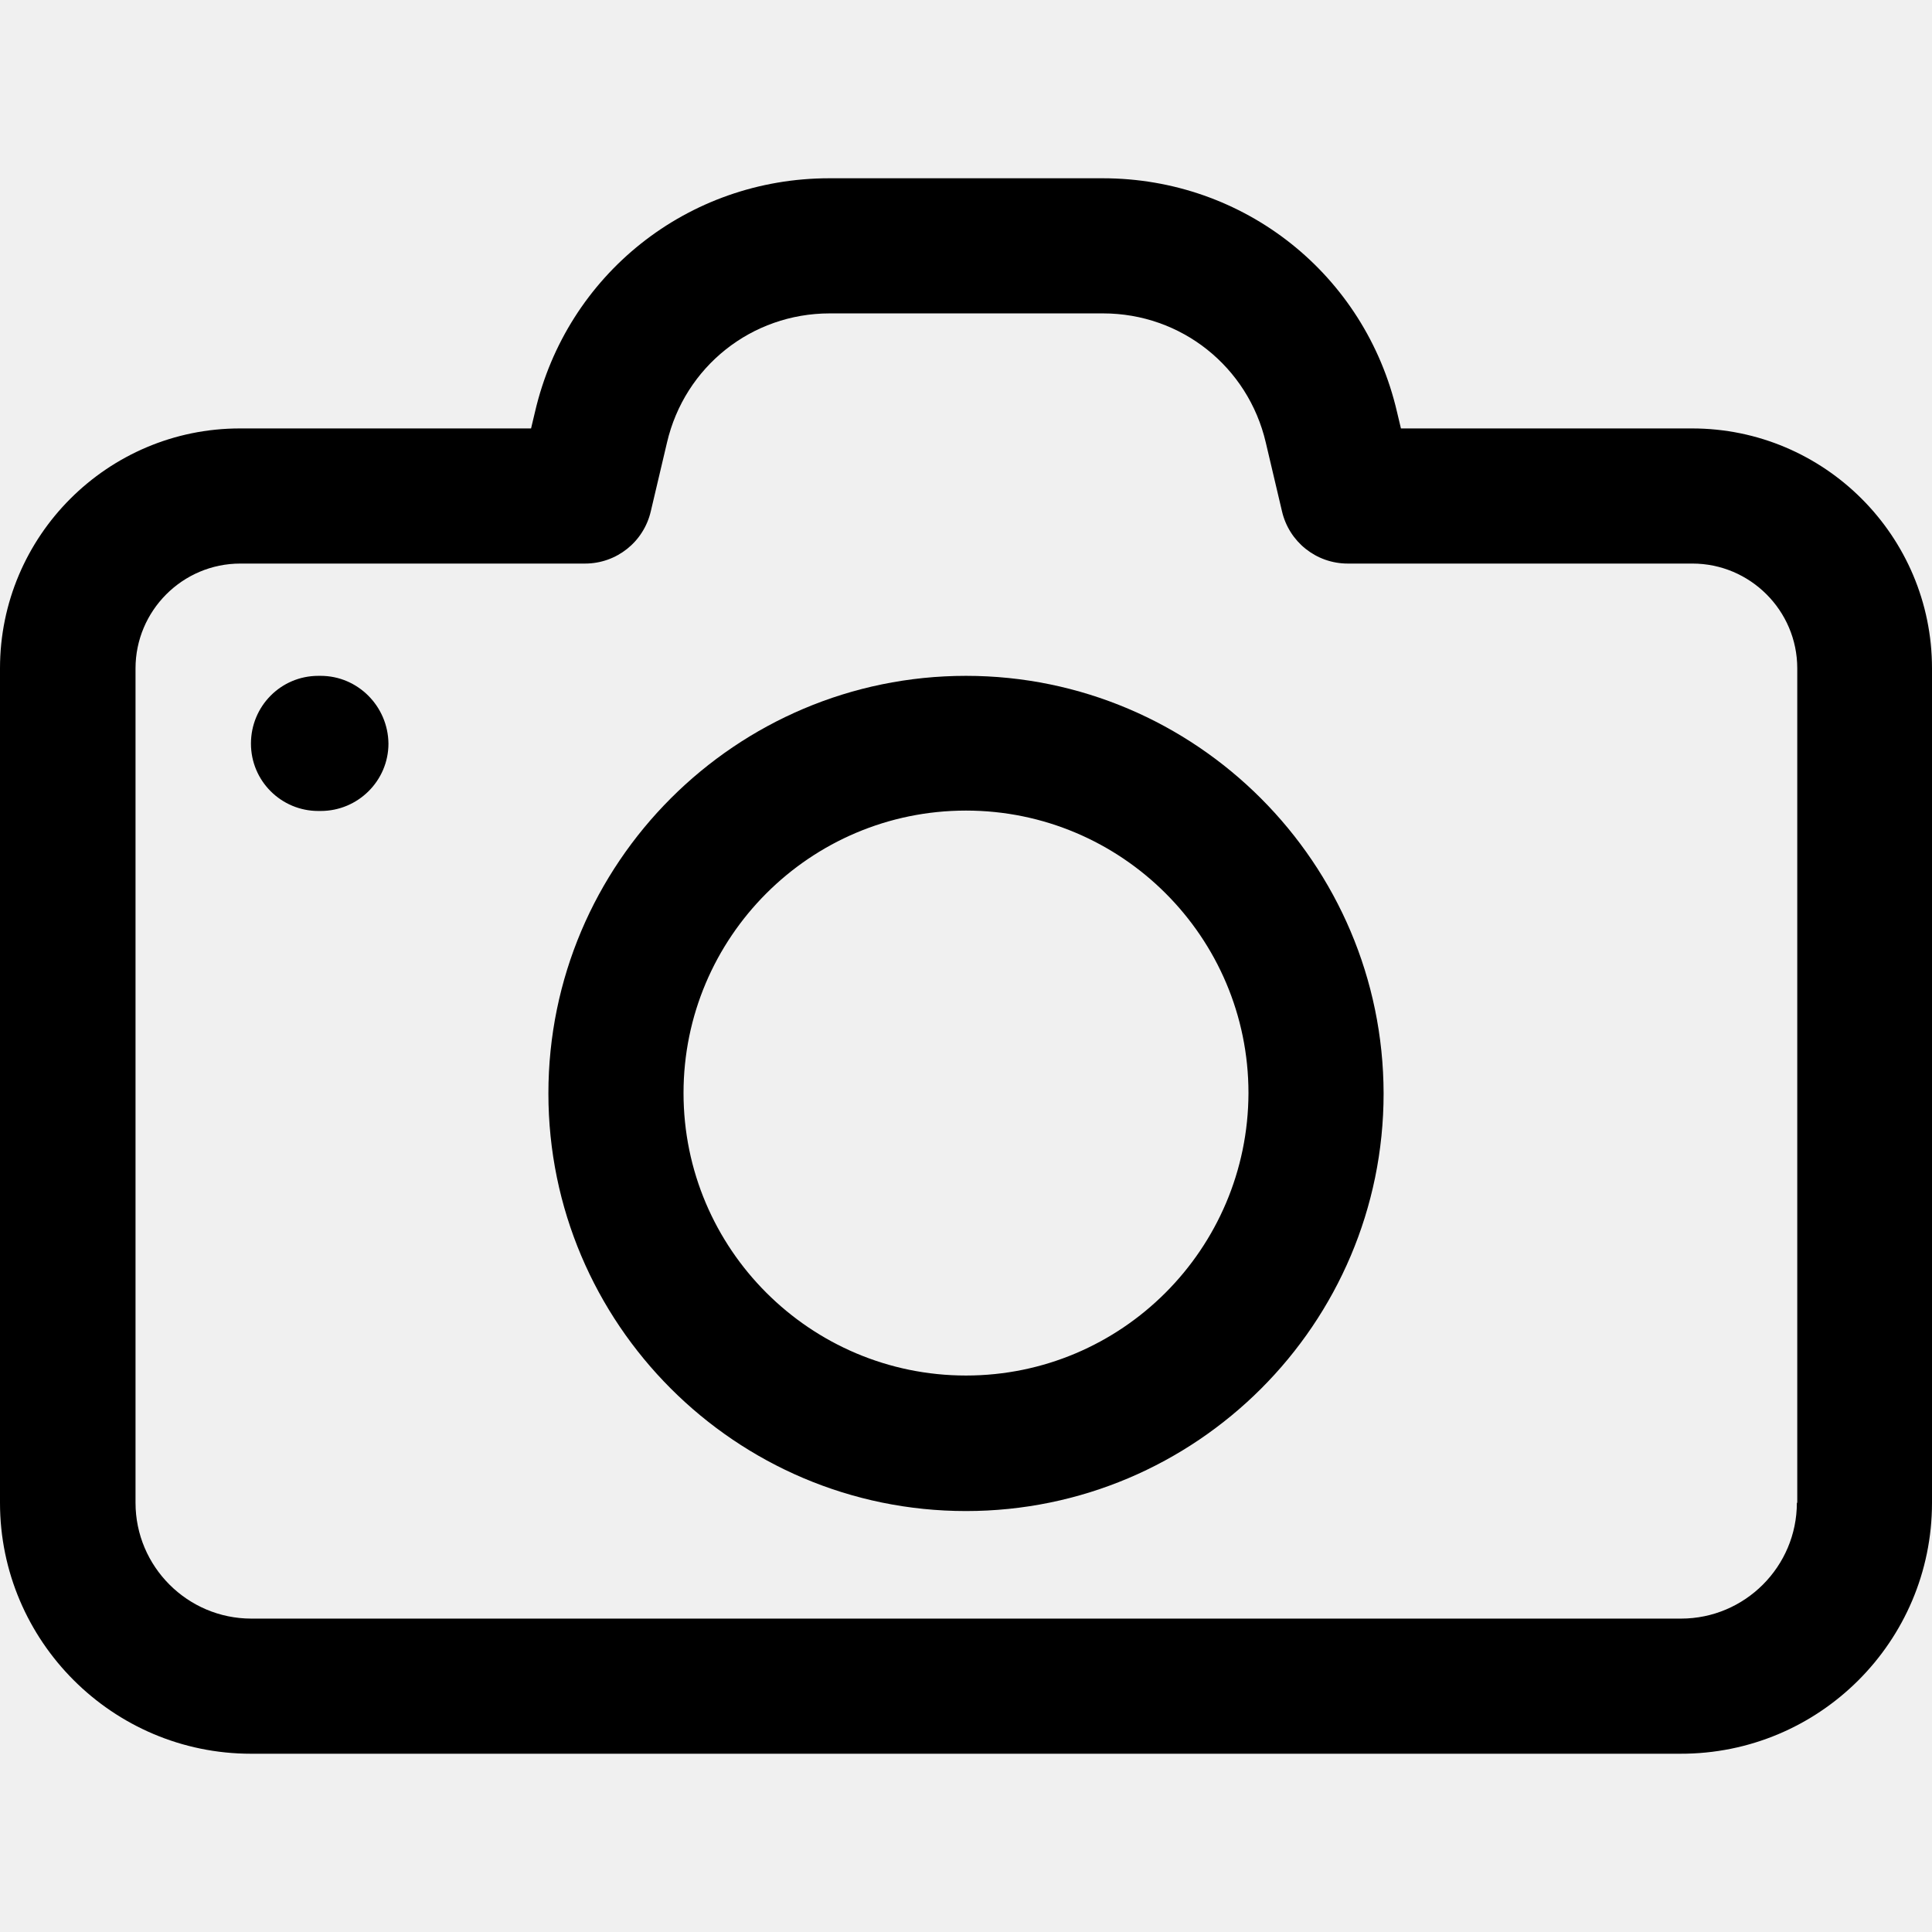
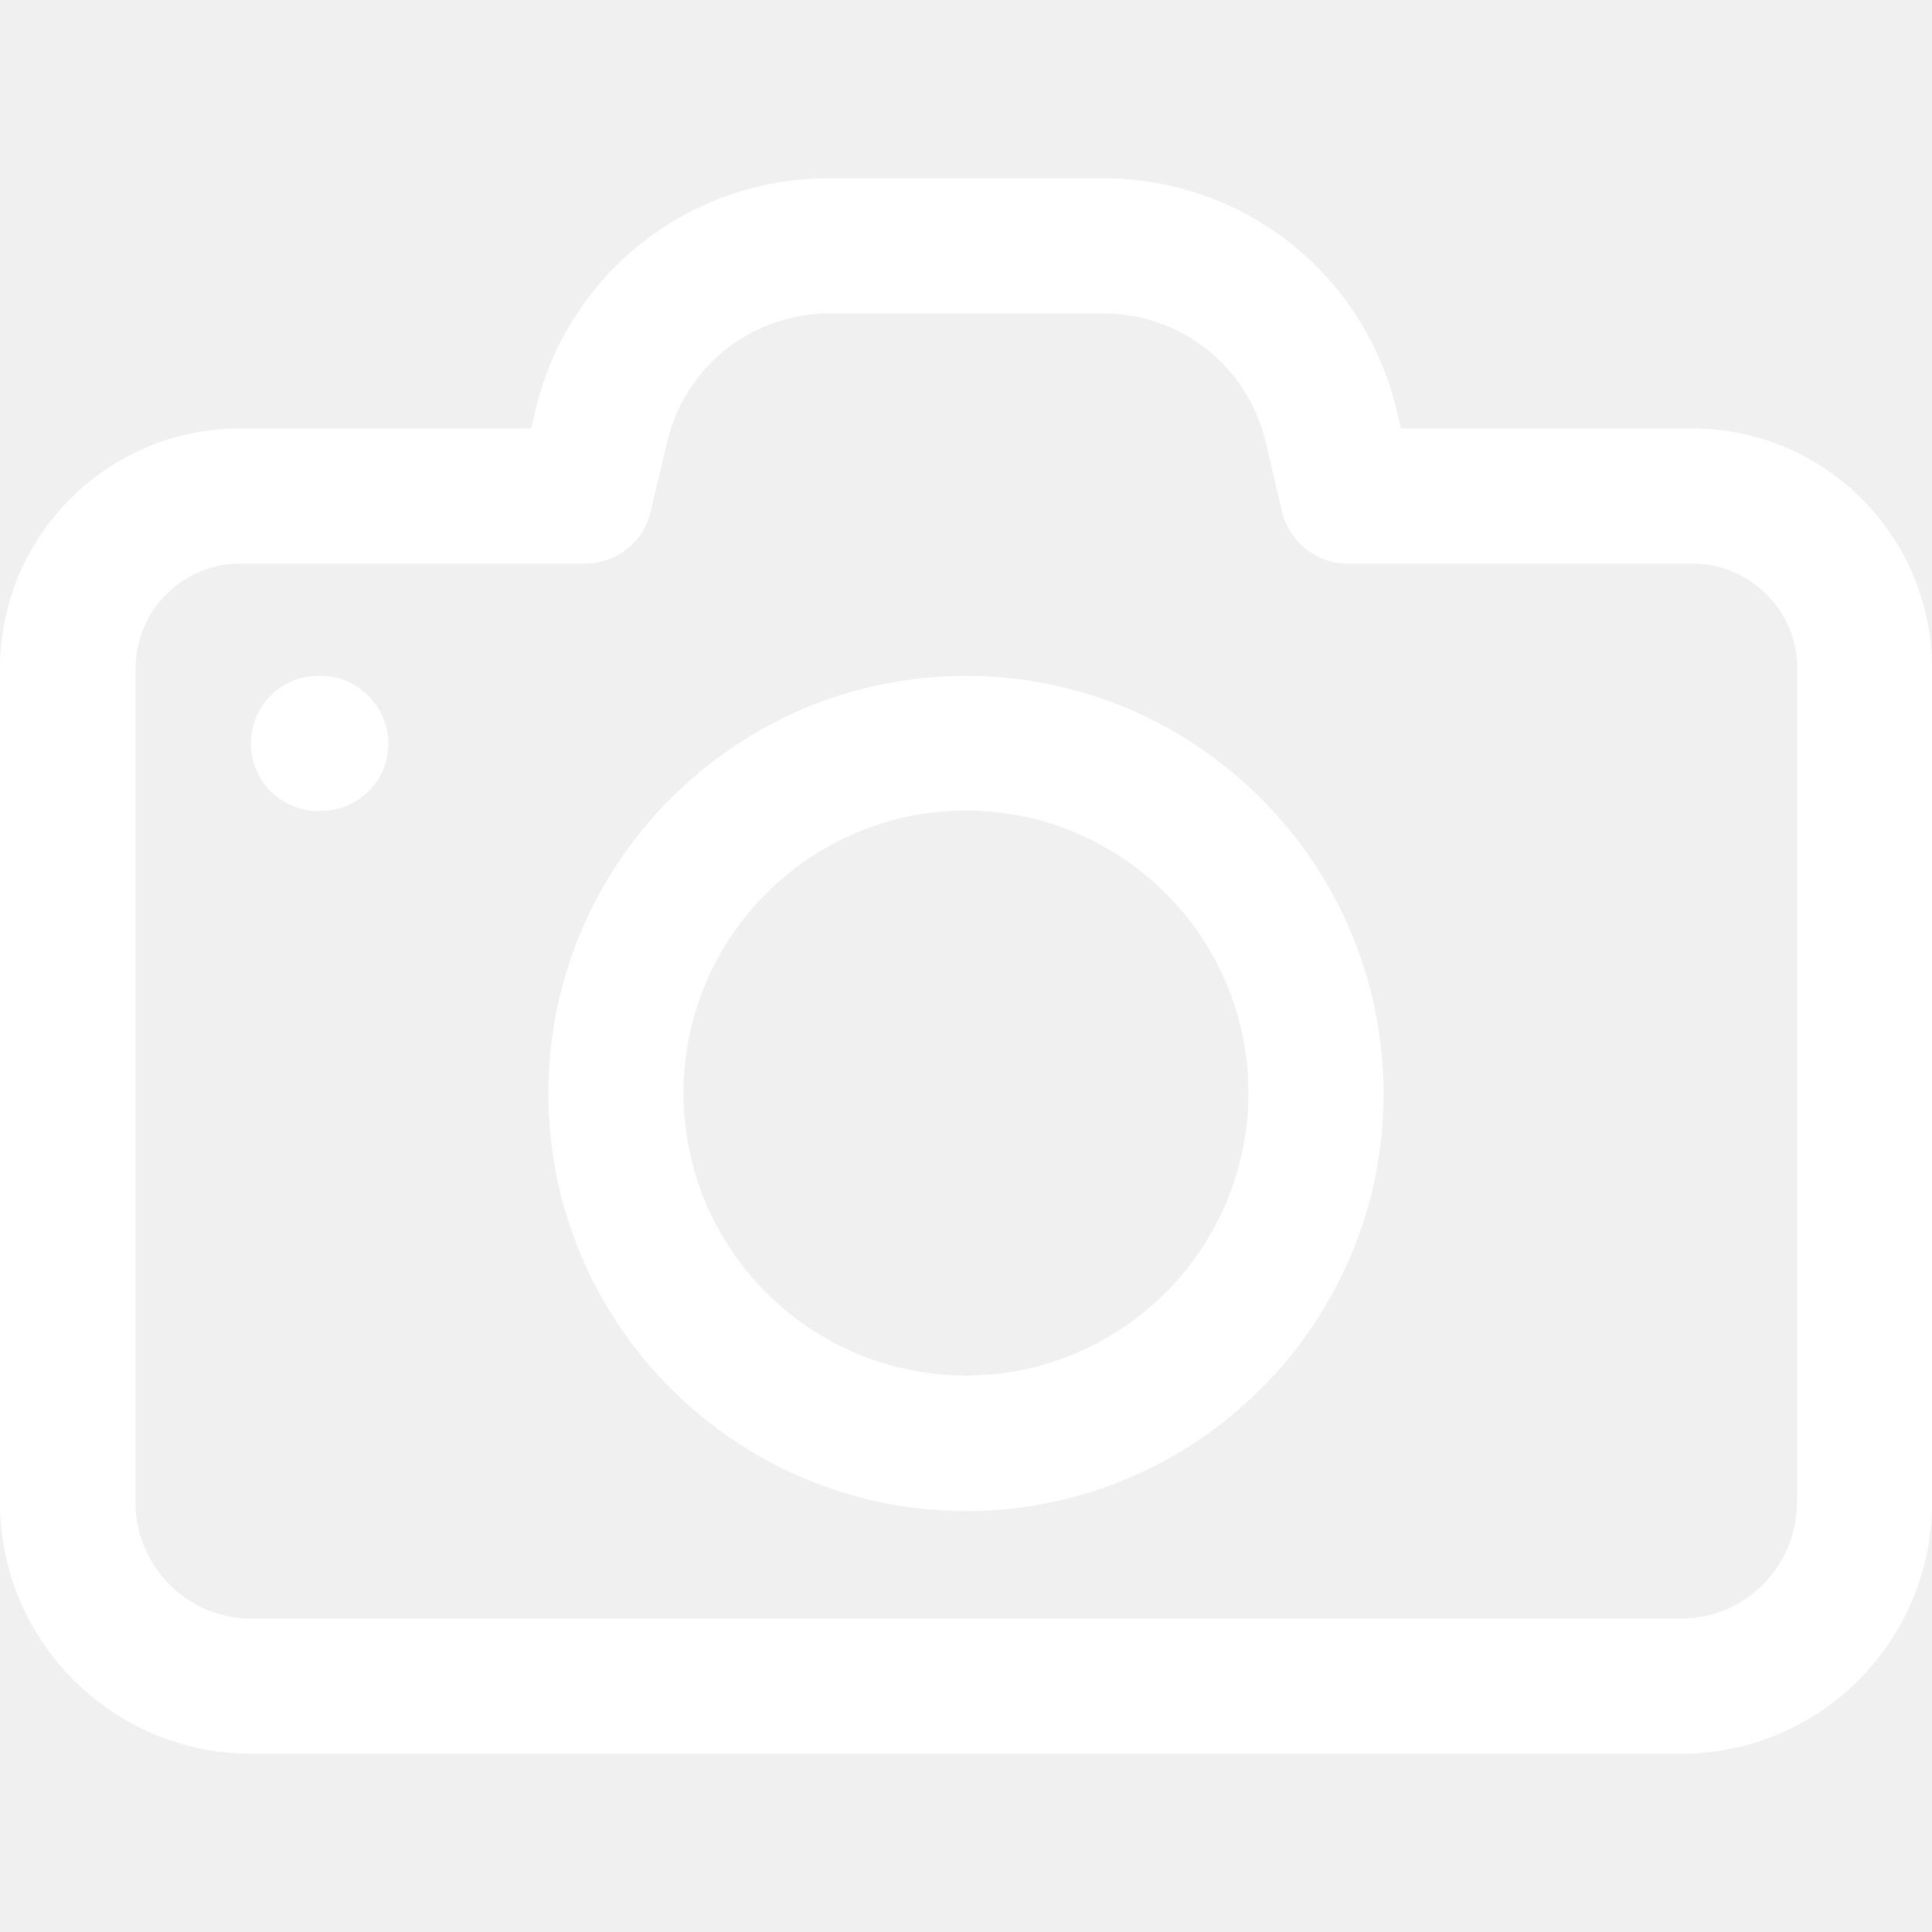
- <svg xmlns="http://www.w3.org/2000/svg" version="1.1" id="Capa_1" x="0px" y="0px" viewBox="0 0 490.4 490.4" style="enable-background:new 0 0 490.4 490.4;" xml:space="preserve">
-   <g>
-     <g>
-       <g>
-         <path d="M490.4,381.45v-211.8c0-33.6-27.3-60.9-60.9-60.9h-73.9l-1-4.2c-8.1-34.9-38.8-59.3-74.7-59.3h-69.4     c-35.9,0-66.6,24.4-74.7,59.3l-1,4.2H60.9c-33.6,0-60.9,27.3-60.9,60.9v211.8c0,35.1,28.6,63.7,63.7,63.7h362.8     C461.8,445.25,490.4,416.65,490.4,381.45z M456.1,381.45c0,16.2-13.2,29.4-29.4,29.4H63.8c-16.2,0-29.4-13.2-29.4-29.4v-211.8     c0-14.6,11.9-26.6,26.6-26.6h87.5c8,0,14.9-5.5,16.7-13.3l4.1-17.4c4.5-19.3,21.5-32.8,41.3-32.8H280c19.8,0,36.8,13.5,41.3,32.8     l4.1,17.4c1.8,7.8,8.7,13.3,16.7,13.3h87.5c14.6,0,26.6,11.9,26.6,26.6v211.8H456.1z" />
-         <path d="M245.2,171.55c-58.4,0-106,47.5-106,106c0,58.4,47.5,106,106,106c58.4,0,106-47.5,106-106     C351.1,219.15,303.6,171.55,245.2,171.55z M245.2,349.15c-39.5,0-71.7-32.1-71.7-71.7c0-39.5,32.1-71.7,71.7-71.7     c39.5,0,71.7,32.1,71.7,71.7C316.8,317.05,284.7,349.15,245.2,349.15z" />
-         <path d="M81.4,171.55h-0.6c-9.5,0-17.1,7.7-17.1,17.2s7.7,17.1,17.1,17.1h0.6c9.5,0,17.2-7.7,17.2-17.1     C98.5,179.25,90.8,171.55,81.4,171.55z" />
-       </g>
-     </g>
-   </g>
+ <svg xmlns="http://www.w3.org/2000/svg" width="38" height="38" viewBox="0 0 38 38" fill="none">
+   <path d="M38 29.558V13.146C38 10.542 35.885 8.427 33.281 8.427H27.555L27.477 8.101C26.849 5.397 24.471 3.506 21.689 3.506H16.311C13.529 3.506 11.15 5.397 10.523 8.101L10.445 8.427H4.719C2.115 8.427 0 10.542 0 13.146V29.558C0 32.278 2.216 34.494 4.936 34.494H33.048C35.784 34.502 38 32.285 38 29.558ZM35.342 29.558C35.342 30.813 34.319 31.836 33.064 31.836H4.944C3.688 31.836 2.666 30.813 2.666 29.558V13.146C2.666 12.014 3.588 11.085 4.727 11.085H11.507C12.127 11.085 12.662 10.659 12.801 10.054L13.119 8.706C13.467 7.21 14.785 6.164 16.319 6.164H21.697C23.231 6.164 24.548 7.21 24.897 8.706L25.215 10.054C25.354 10.659 25.889 11.085 26.509 11.085H33.289C34.42 11.085 35.35 12.007 35.35 13.146V29.558H35.342Z" fill="white" />
+   <path d="M19 13.293C14.475 13.293 10.786 16.974 10.786 21.507C10.786 26.032 14.467 29.721 19 29.721C23.525 29.721 27.214 26.04 27.214 21.507C27.206 16.982 23.525 13.293 19 13.293ZM19 27.055C15.939 27.055 13.444 24.568 13.444 21.499C13.444 18.438 15.931 15.943 19 15.943C22.061 15.943 24.556 18.43 24.556 21.499C24.548 24.568 22.061 27.055 19 27.055Z" fill="white" />
+   <path d="M6.308 13.293H6.261C5.525 13.293 4.936 13.89 4.936 14.626C4.936 15.362 5.533 15.951 6.261 15.951H6.308C7.044 15.951 7.64 15.354 7.64 14.626C7.633 13.89 7.036 13.293 6.308 13.293Z" fill="white" />
</svg>
